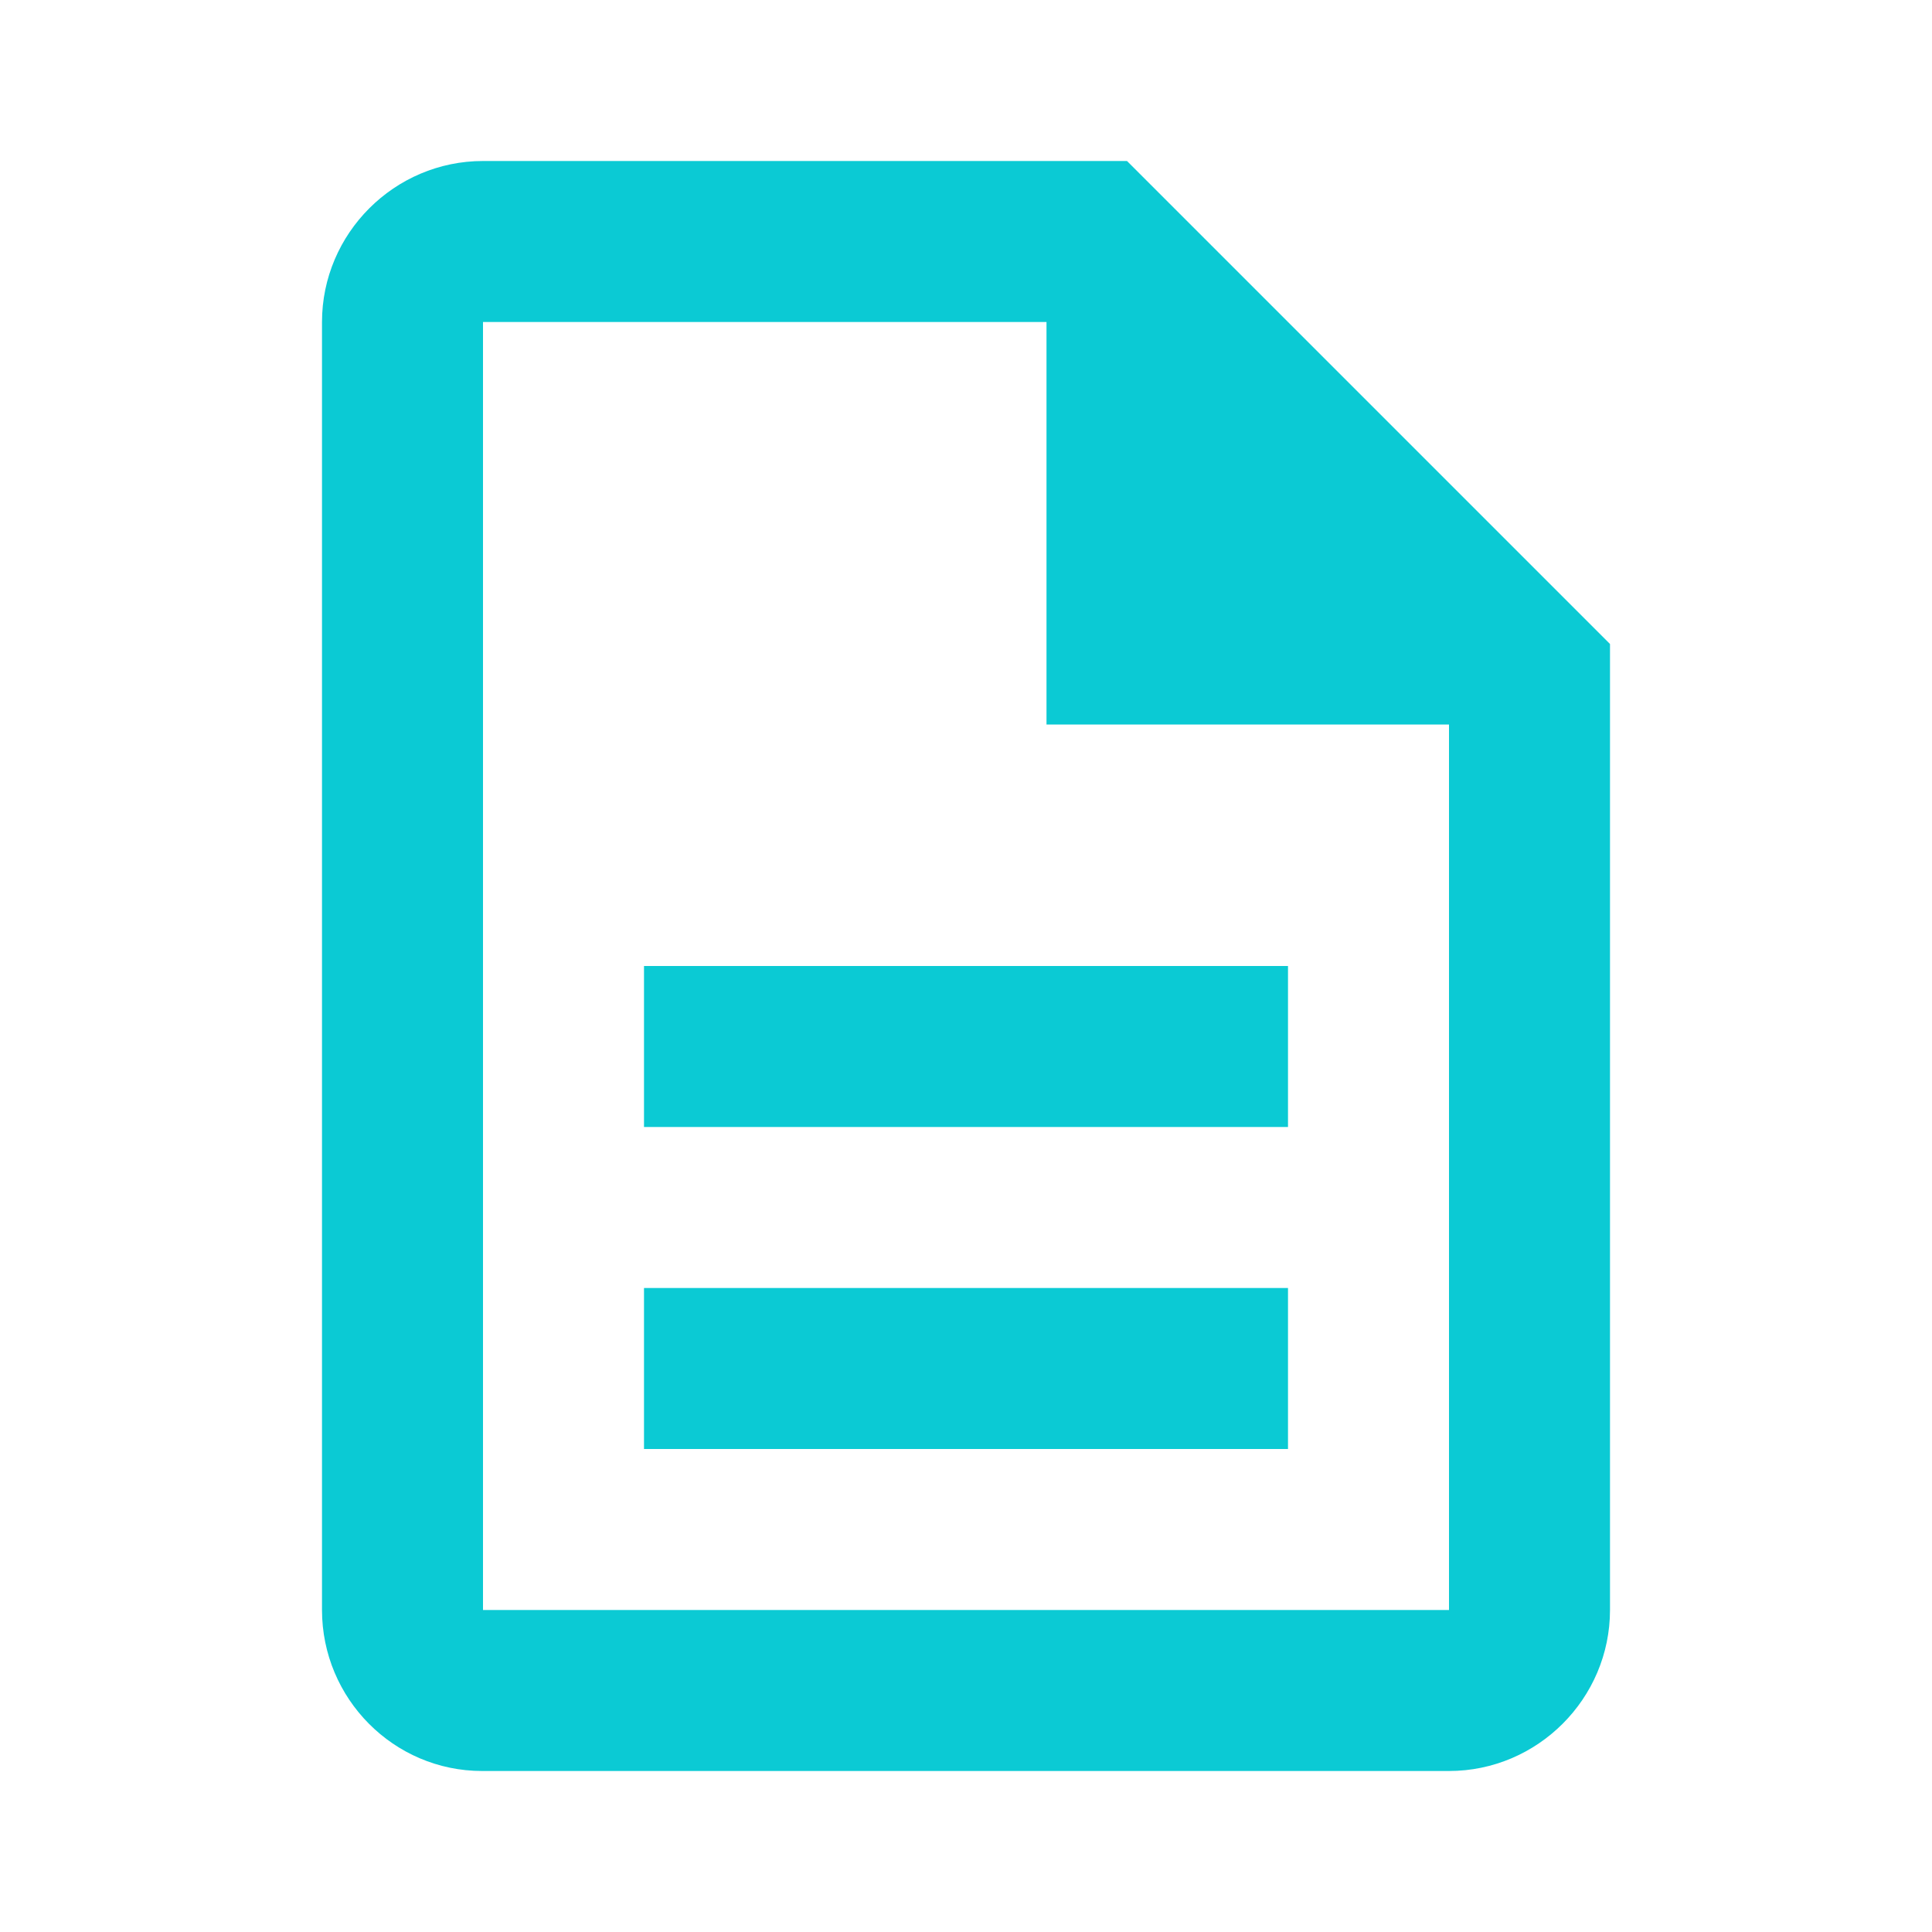
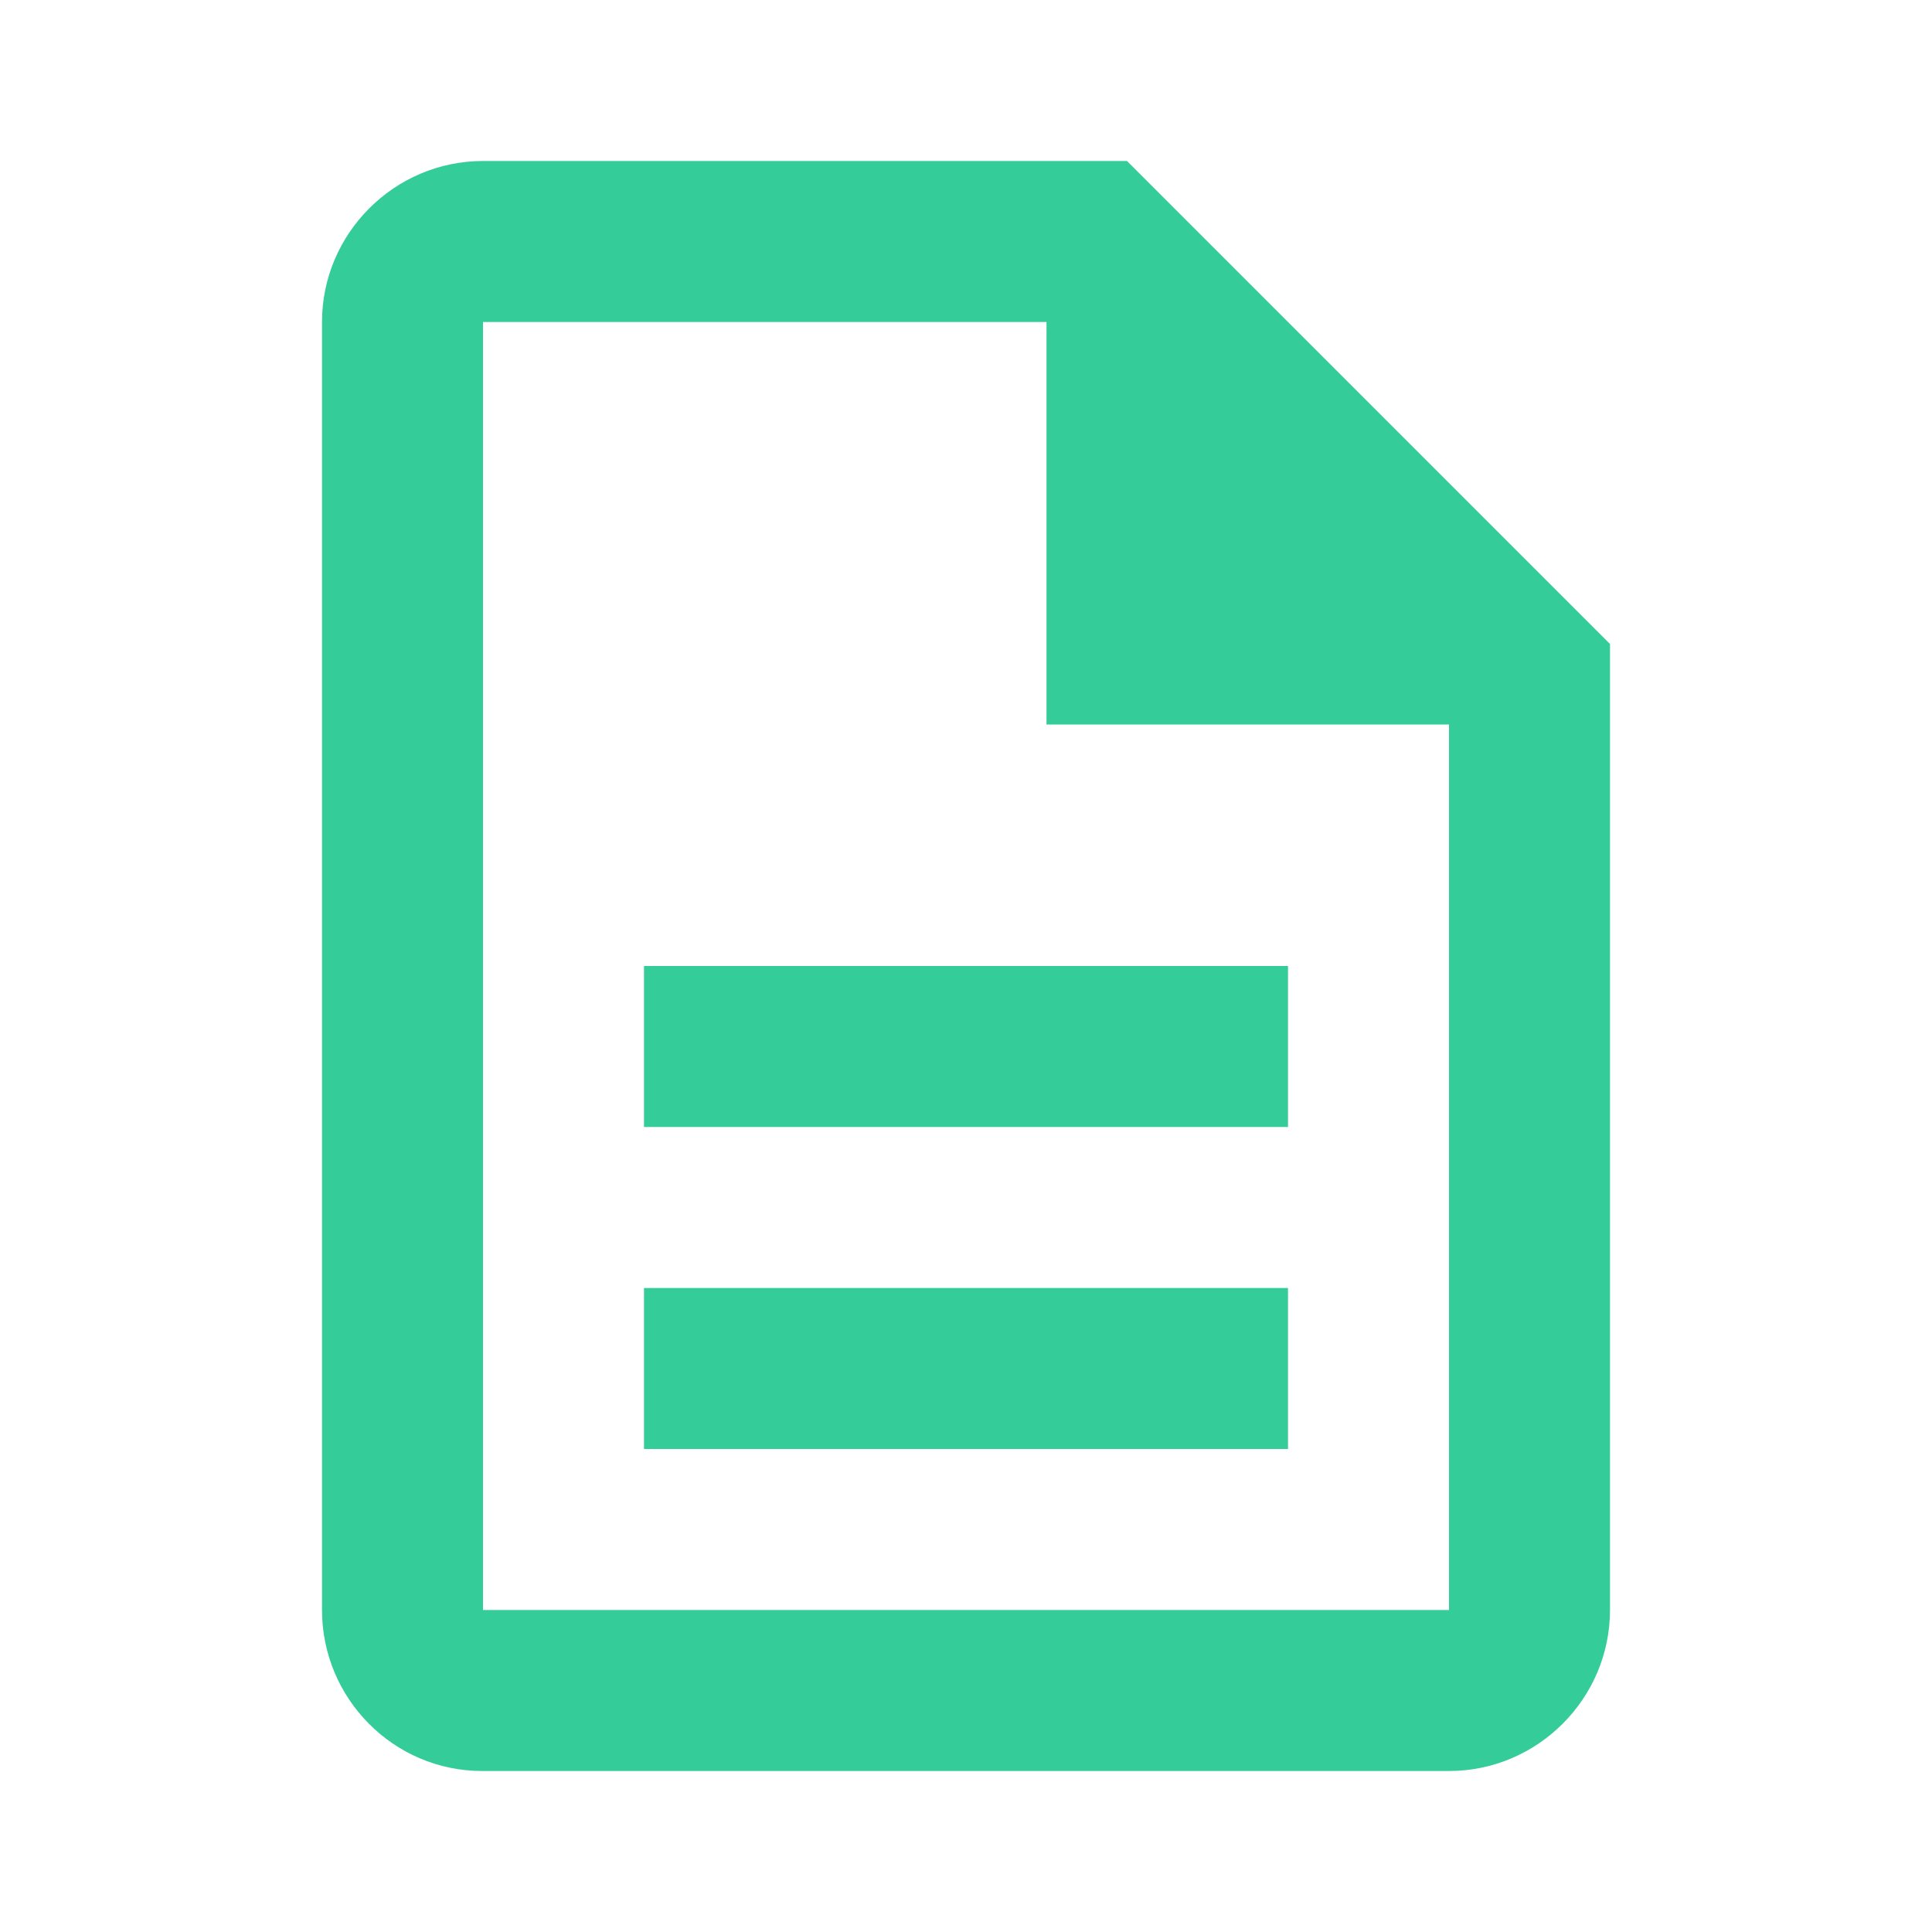
<svg xmlns="http://www.w3.org/2000/svg" width="24" height="24" viewBox="0 0 24 24" fill="none">
  <g id="description_24px">
-     <path id="icon/action/description_24px" fill-rule="evenodd" clip-rule="evenodd" d="M14 2H6C4.9 2 4 2.9 4 4V20C4 21.1 4.89 22 5.99 22H18C19.1 22 20 21.1 20 20V8L14 2ZM16 12H8V14H16V12ZM16 16H8V18H16V16ZM6 20H18V9H13V4H6V20Z" fill="#0BCAD4" />
+     <path id="icon/action/description_24px" fill-rule="evenodd" clip-rule="evenodd" d="M14 2H6C4.9 2 4 2.9 4 4V20C4 21.1 4.89 22 5.99 22H18C19.1 22 20 21.1 20 20V8L14 2ZM16 12H8V14H16V12ZM16 16H8V18H16V16ZM6 20H18V9H13V4H6V20Z" fill="#34CC99" />
  </g>
</svg>
